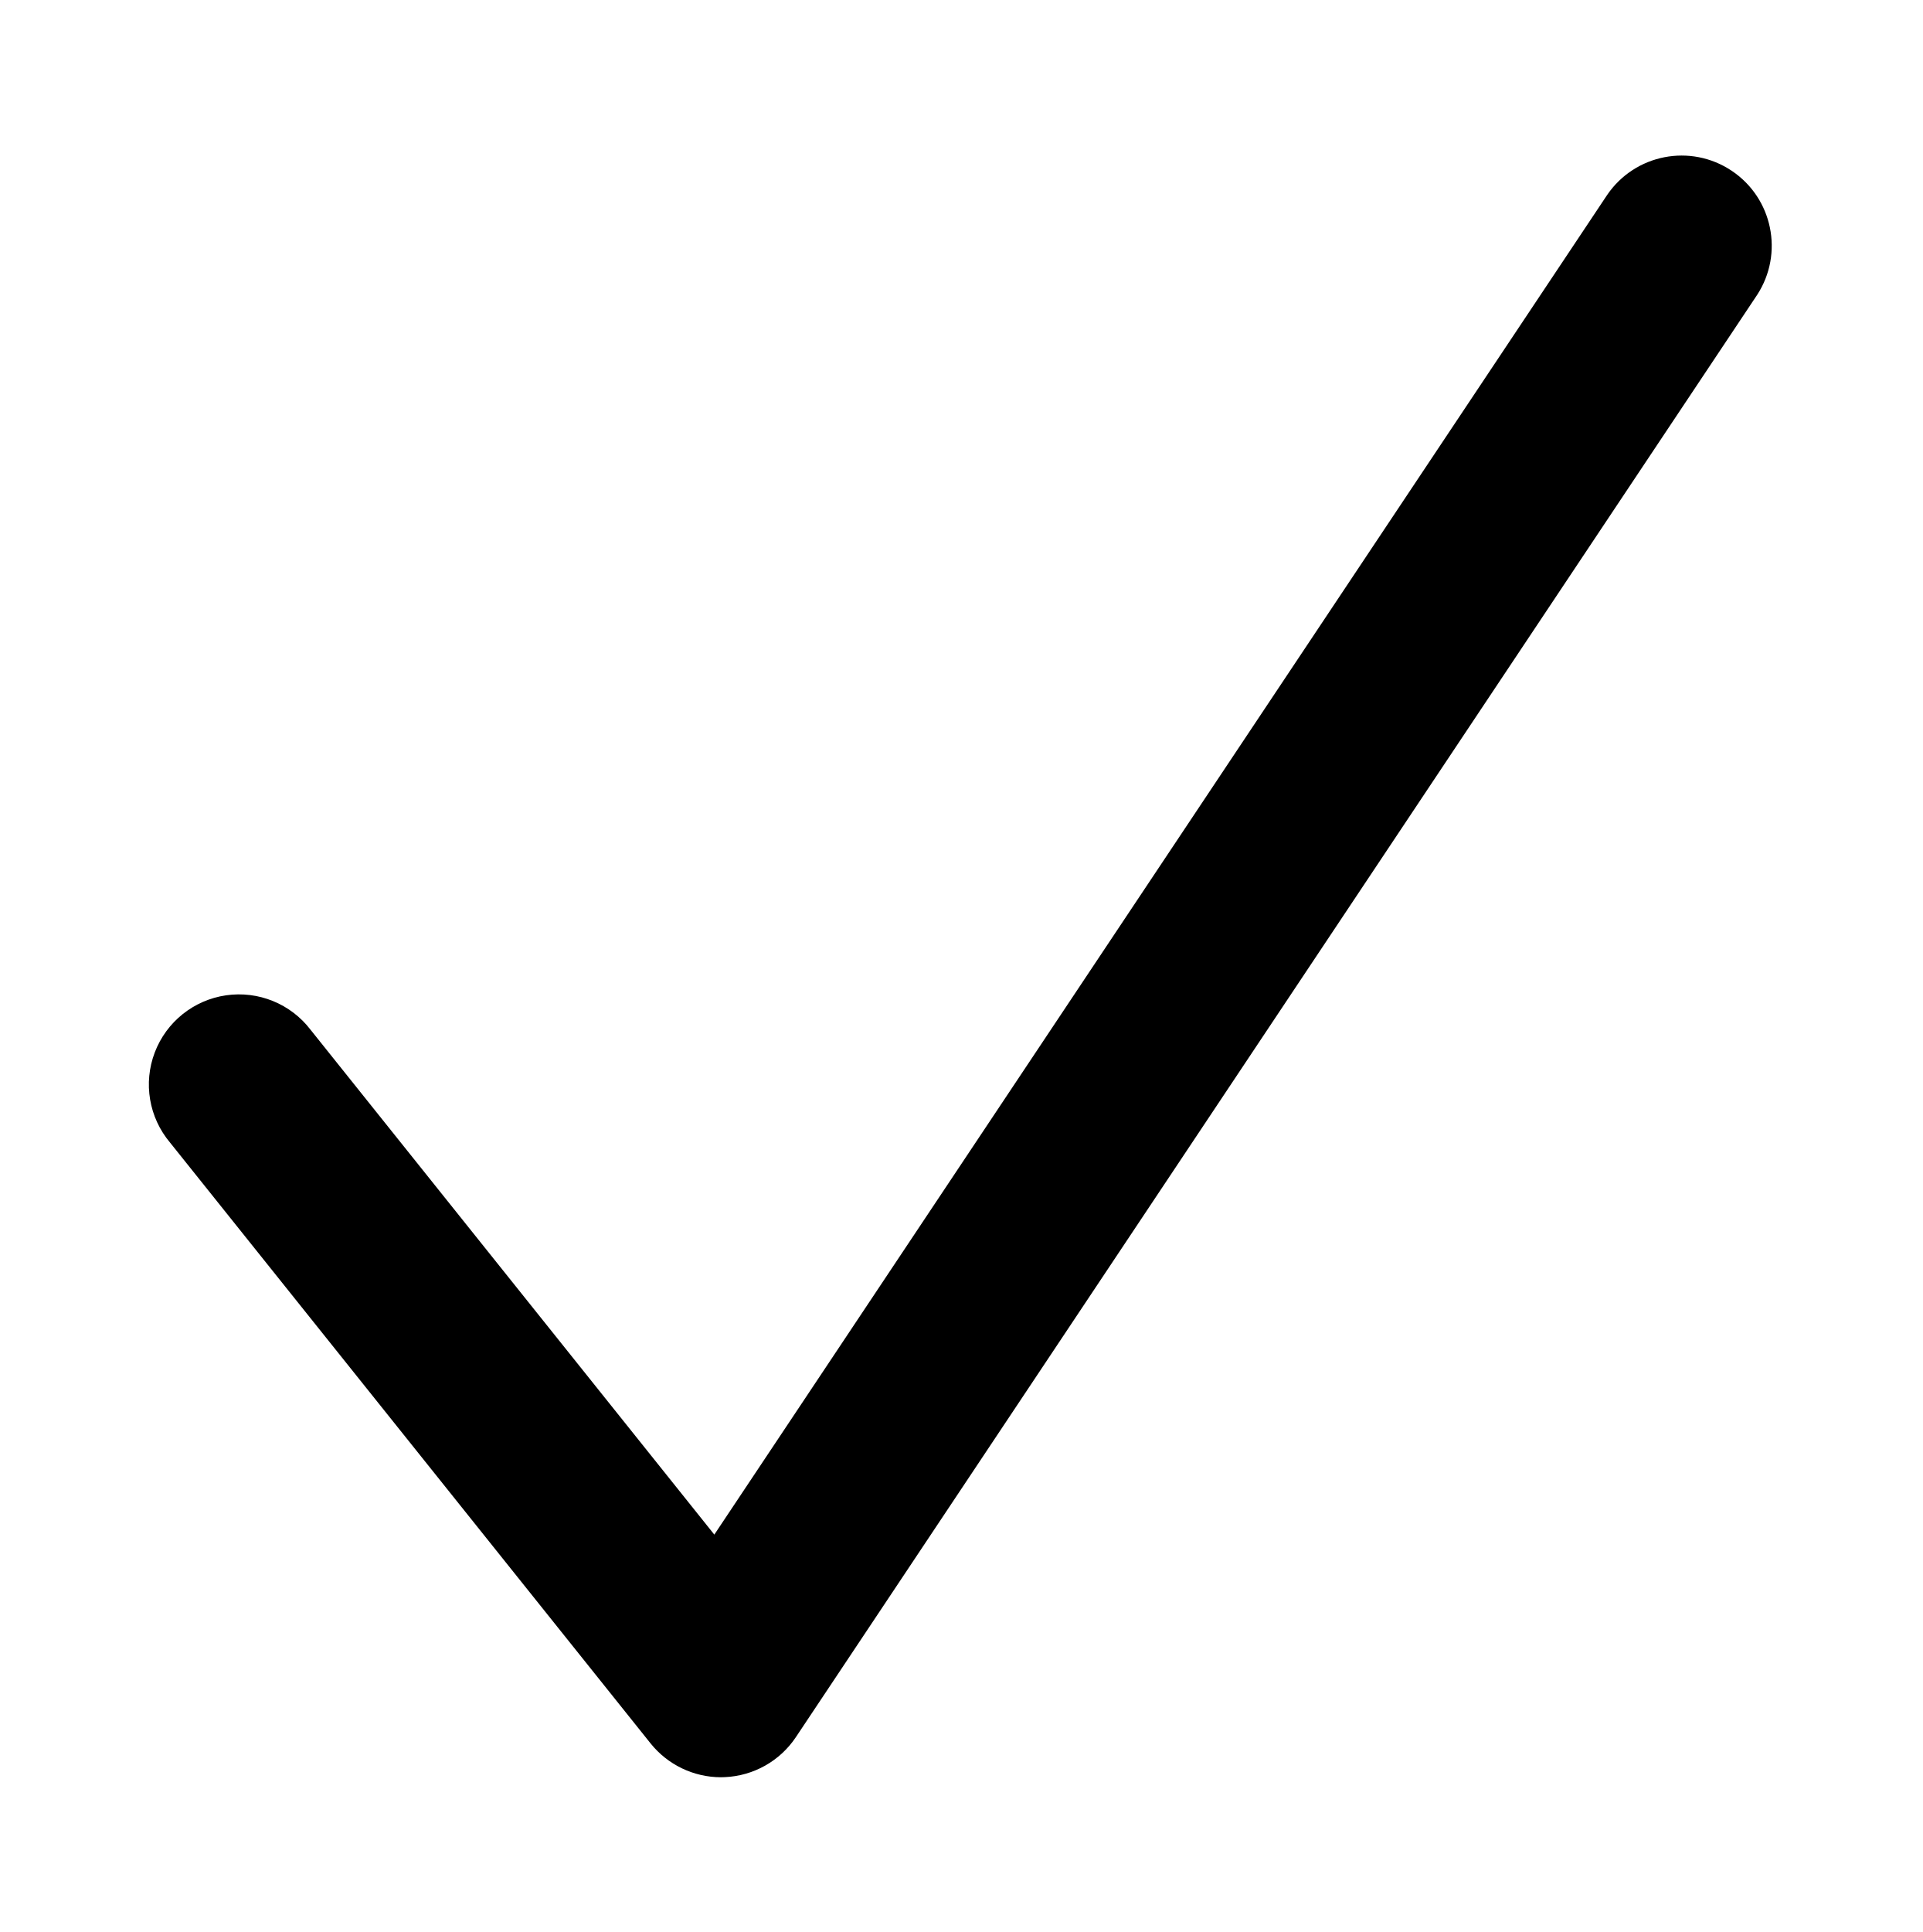
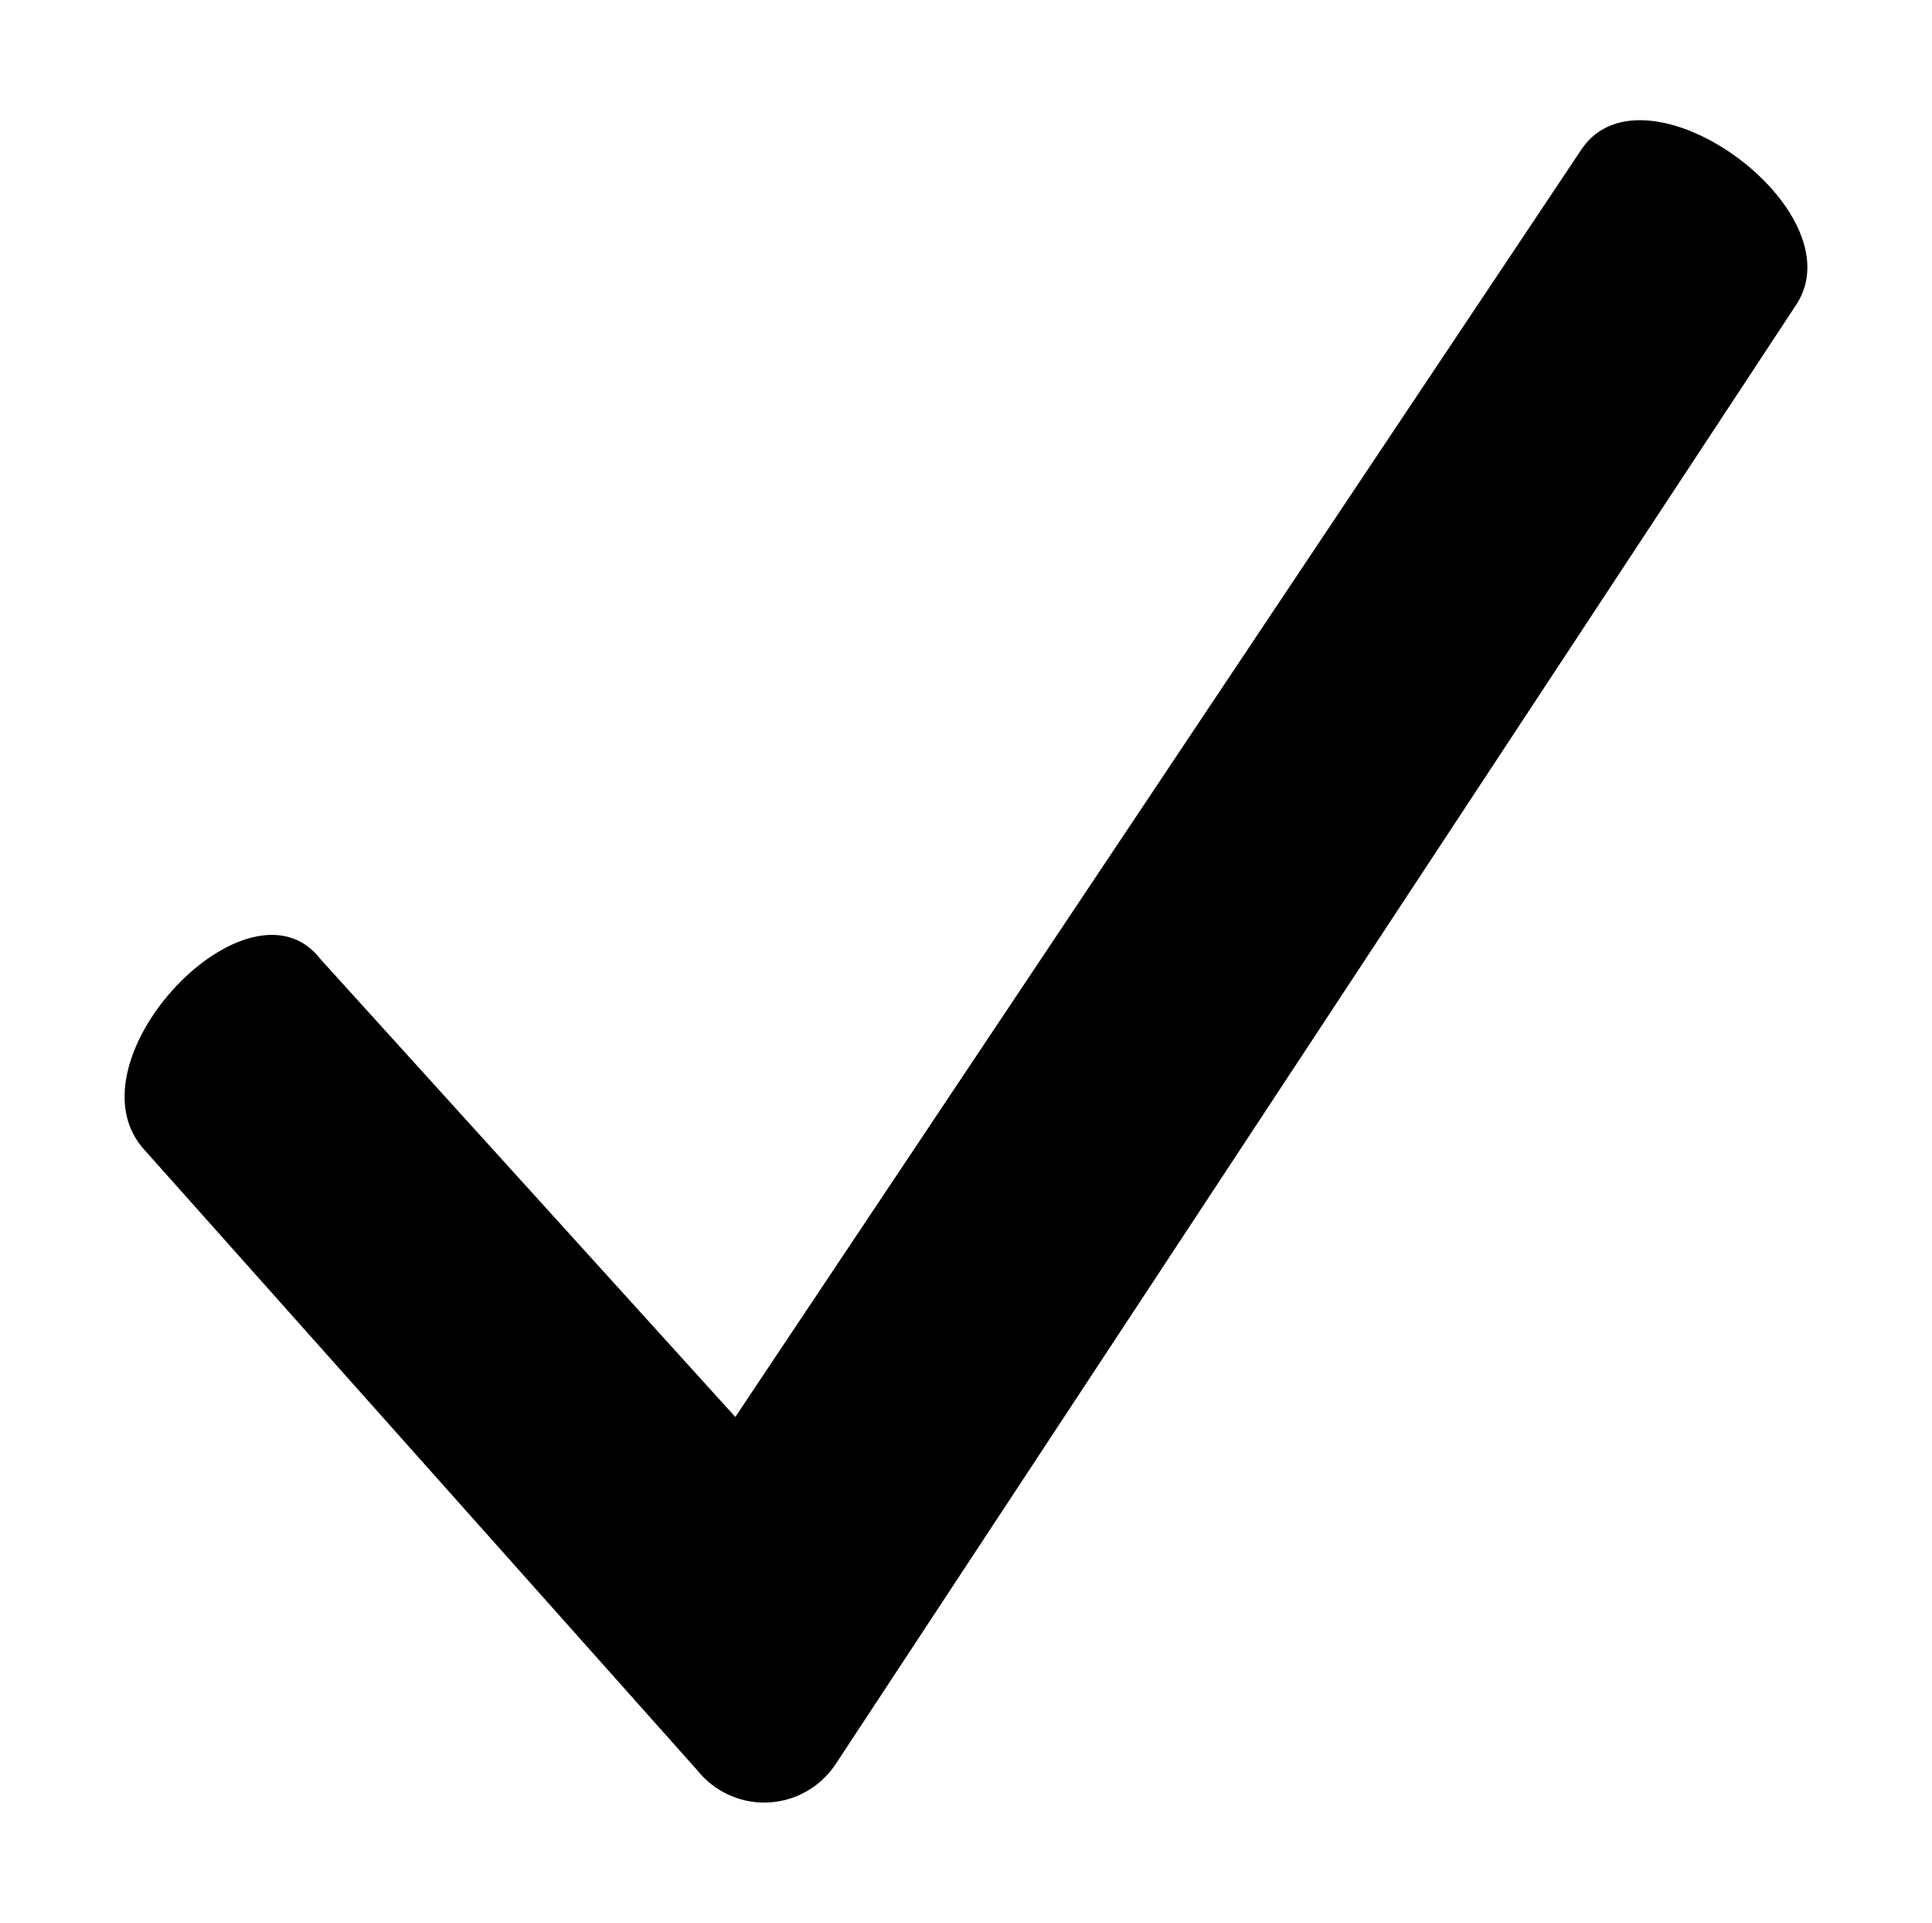
<svg xmlns="http://www.w3.org/2000/svg" xmlns:xlink="http://www.w3.org/1999/xlink">
  <symbol id="tick" viewBox="0 0 16 16">
-     <path fill="currentColor" d="M6,14.75a.752.752,0,0,1-.585-.281l-4-5a.75.75,0,1,1,1.17-.938l3.36,4.2L13.376,1.584a.75.75,0,0,1,1.248.832l-8,12a.75.75,0,0,1-.591.333Z" />
+     <path fill="currentColor" d="M 6.321,15 C 6.106,15 5.902,14.902 5.767,14.734 L 1.148,9.549 C 0.523,8.808 2.044,7.214 2.633,7.985 L 6.081,11.791 13.123,1.239 c 0.528,-0.773 2.296,0.511 1.785,1.295 L 6.913,14.684 c -0.126,0.188 -0.334,0.305 -0.56,0.315 z" />
  </symbol>
  <use xlink:href="#tick" viewBox="0 0 16 16" />
</svg>
